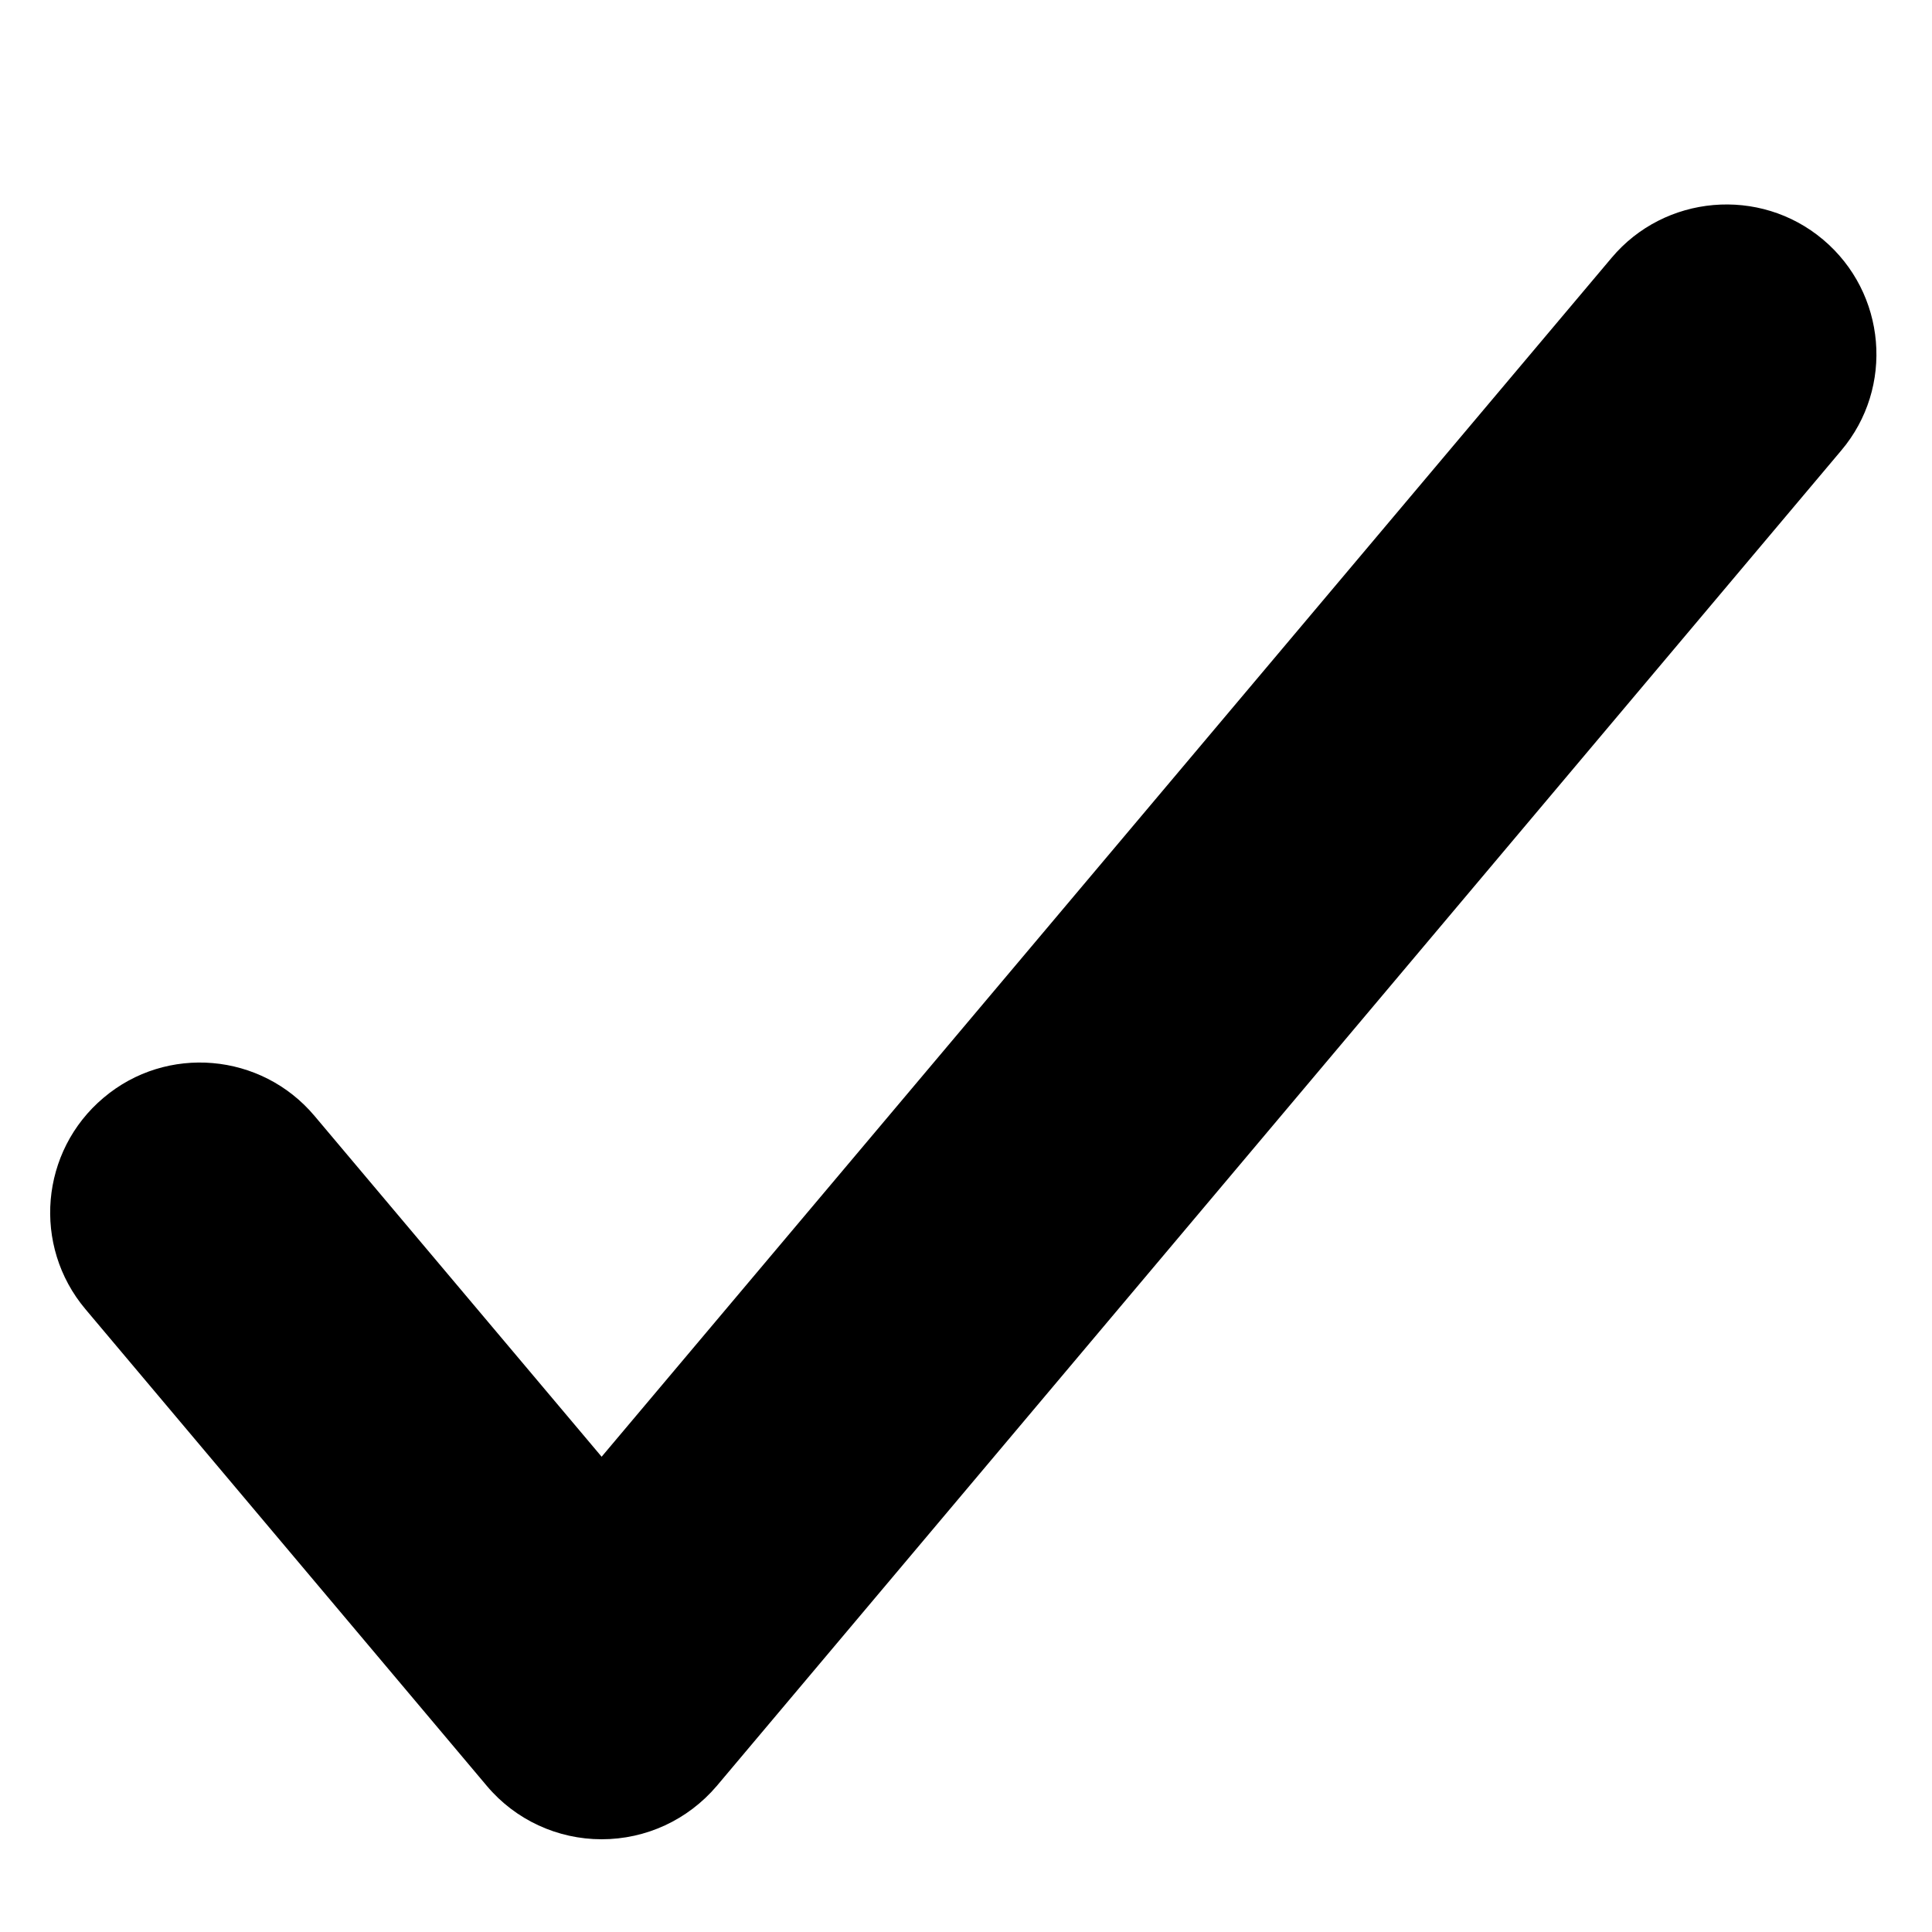
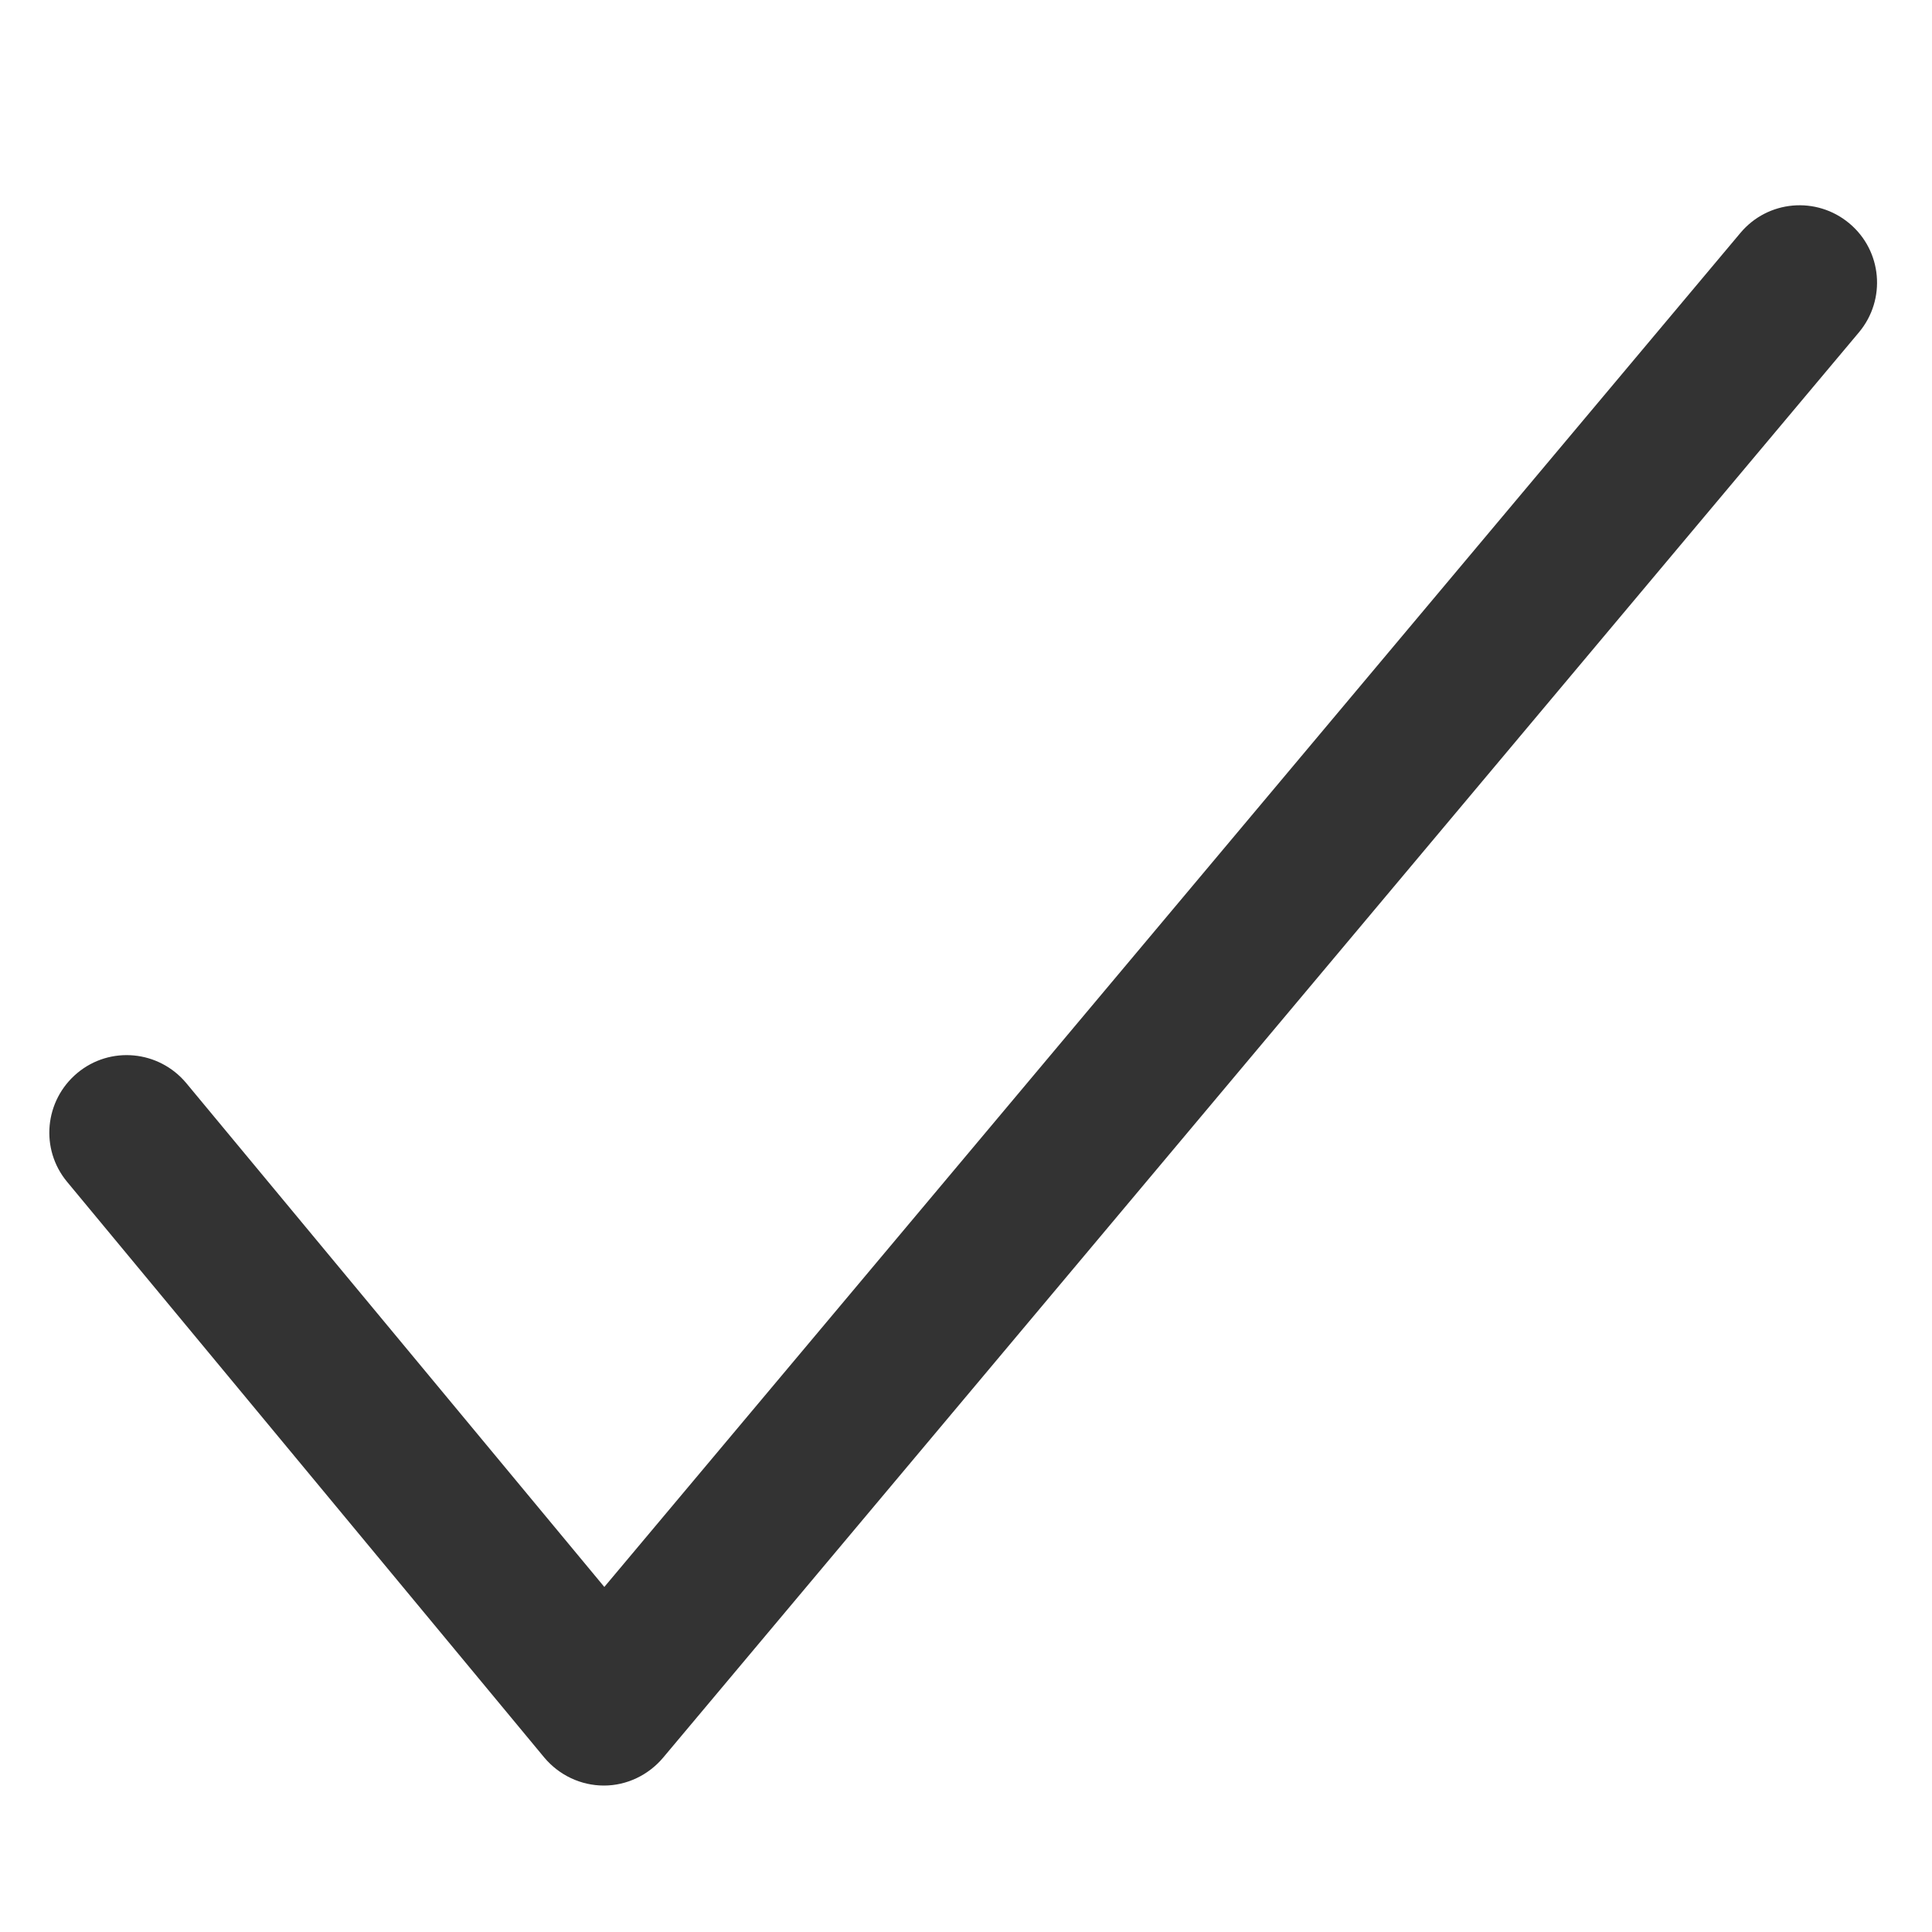
<svg xmlns="http://www.w3.org/2000/svg" version="1.1" id="Layer_1" x="0px" y="0px" viewBox="0 0 500 500" style="enable-background:new 0 0 500 500;" xml:space="preserve">
+   <style type="text/css">
+ 	.st0{fill:#333333;}
+ </style>
  <g>
-     <path d="M155.7,476c-11.4,0-22.3-5-29.7-13.8L22.1,338.8c-13.8-16.4-11.7-40.9,4.7-54.7c16.3-13.8,40.8-11.7,54.6,4.7l74.3,88.2   L417.1,66.7c13.7-16.3,38.3-18.5,54.7-4.7c16.4,13.8,18.5,38.3,4.7,54.6l-291,345.6C178,471,167.2,476,155.7,476z" />
+     <g>
+       <path class="st0" d="M156.3,462.1C156.2,462.1,156.2,462.1,156.3,462.1c-6,0-11.6-2.7-15.4-7.2L17.4,305.9    c-7.1-8.5-5.9-21.1,2.6-28.2c8.5-7.1,21.1-5.9,28.2,2.6l108.2,130.4L450.4,60.3c7.1-8.5,19.7-9.6,28.2-2.5    c8.5,7.1,9.6,19.7,2.5,28.2L171.6,454.9C167.8,459.4,162.2,462.1,156.3,462.1z" />
+     </g>
  </g>
</svg>
